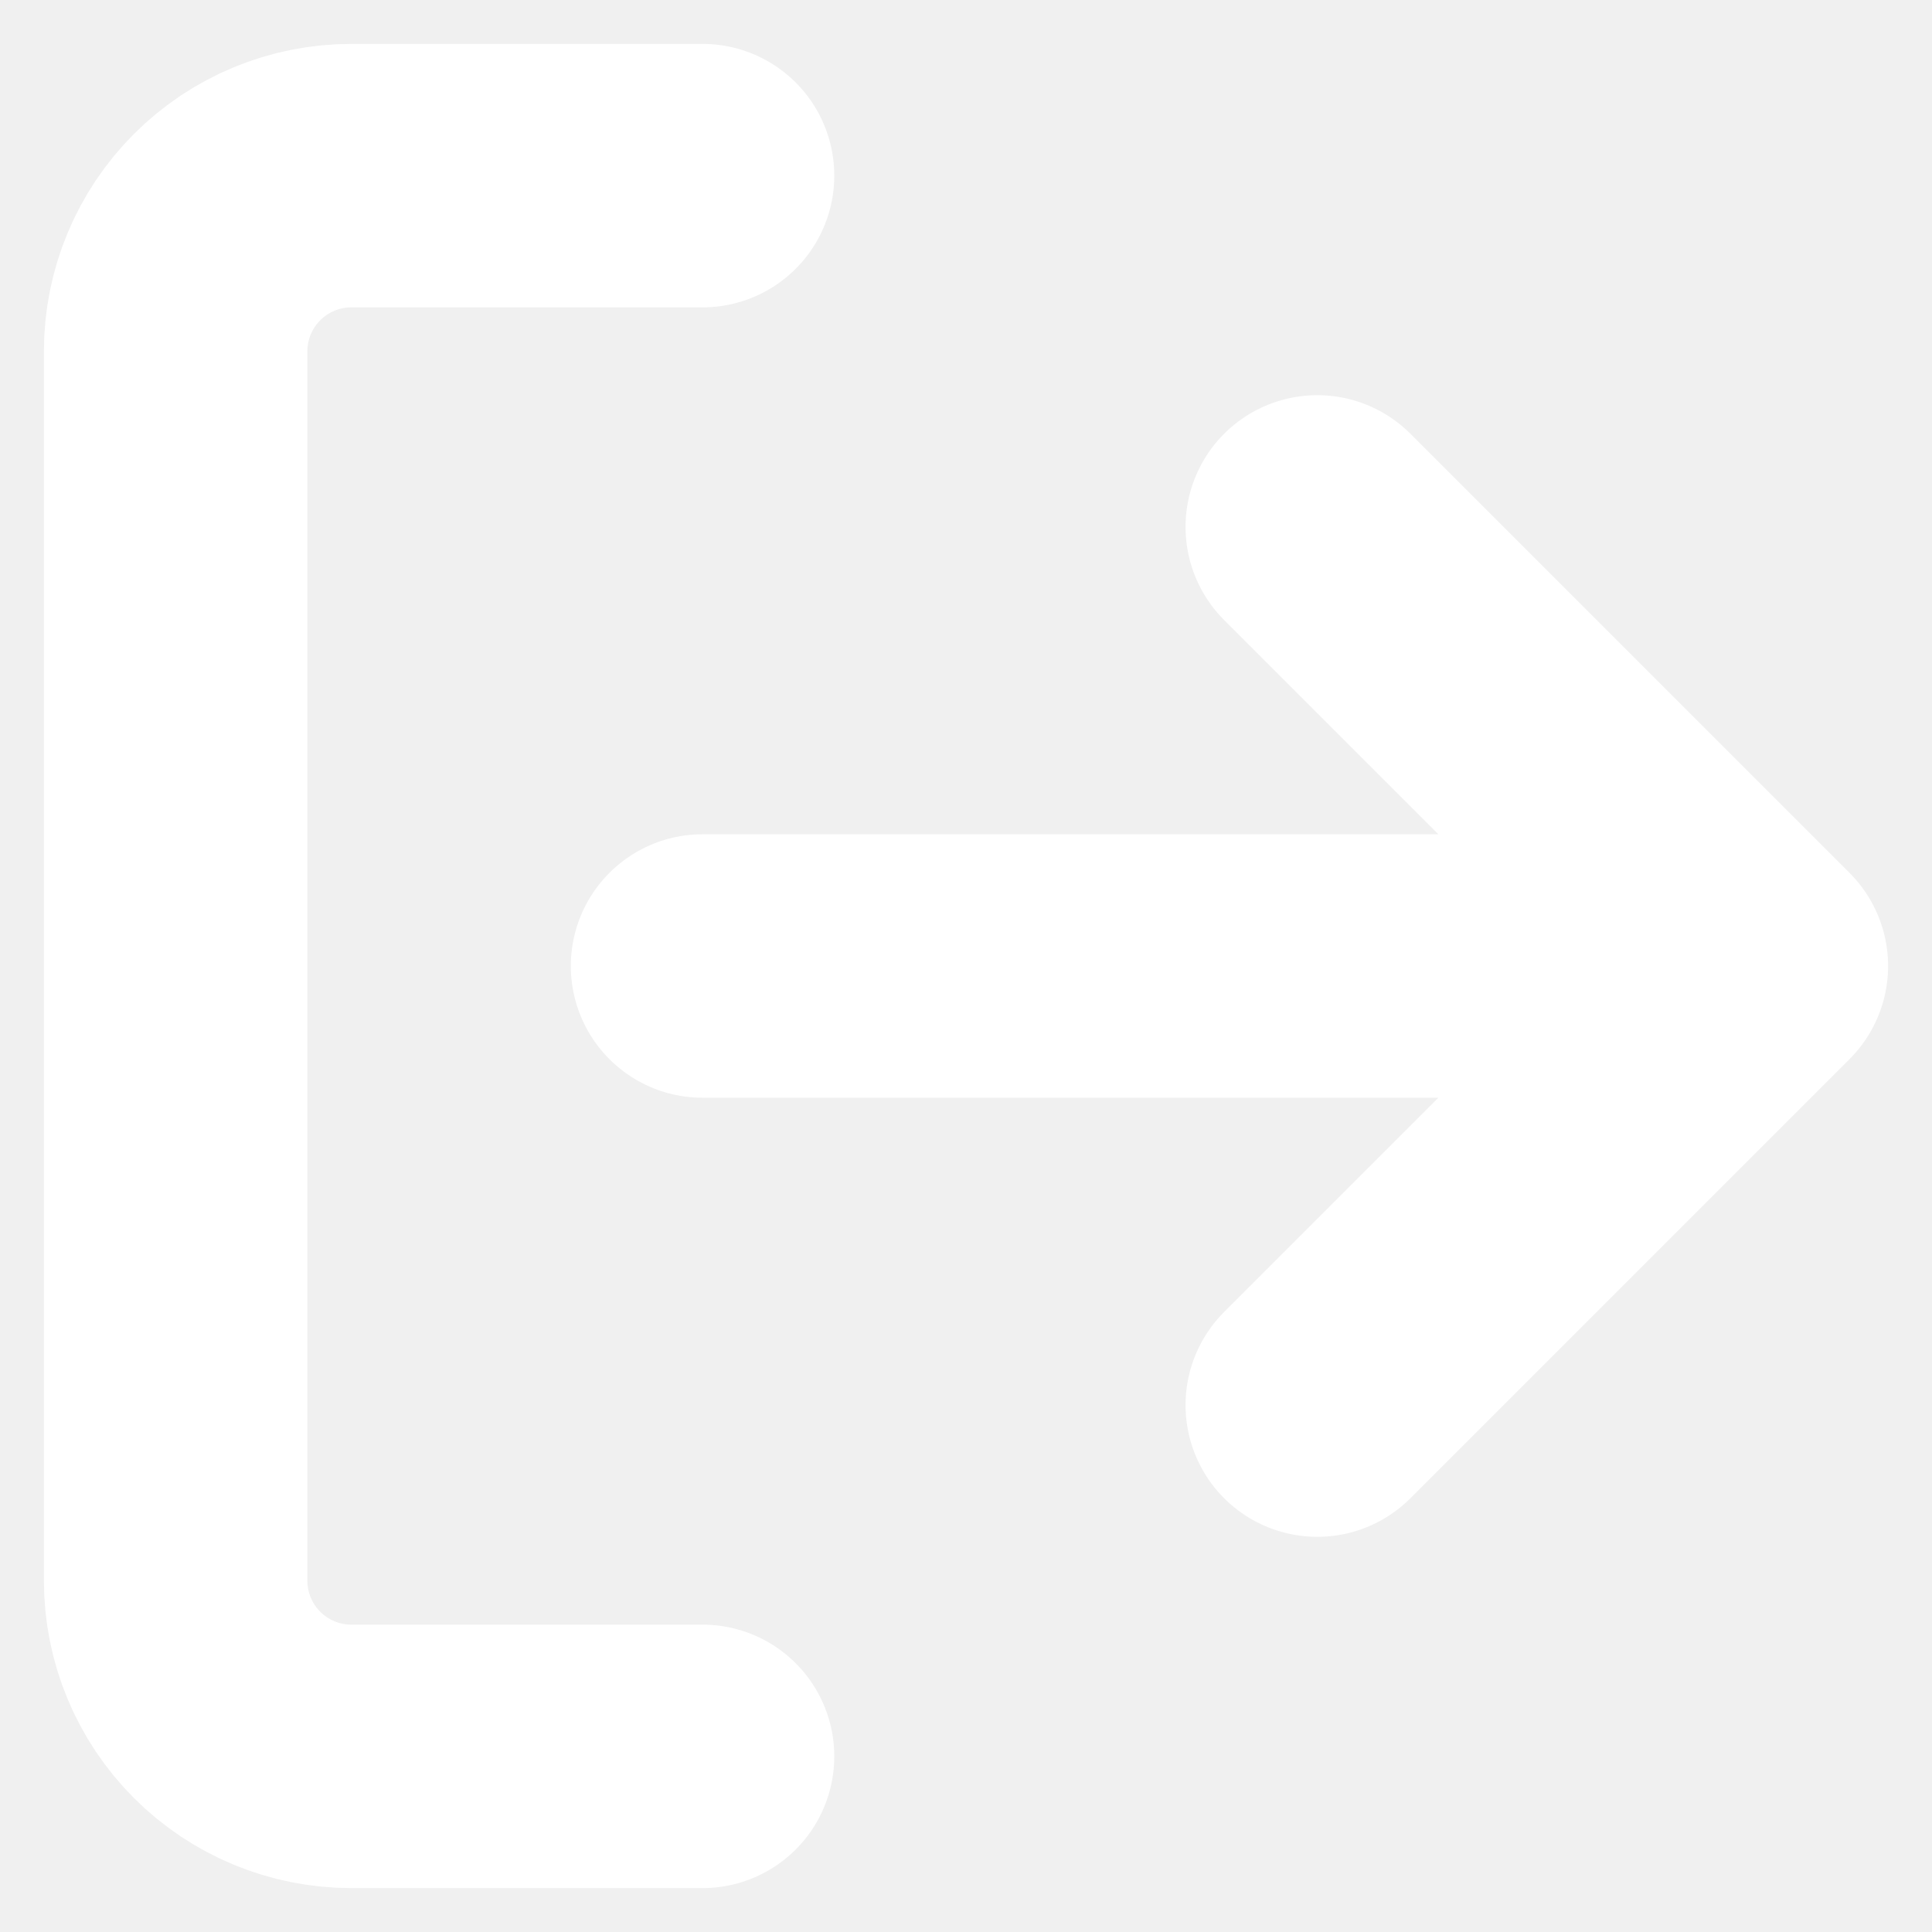
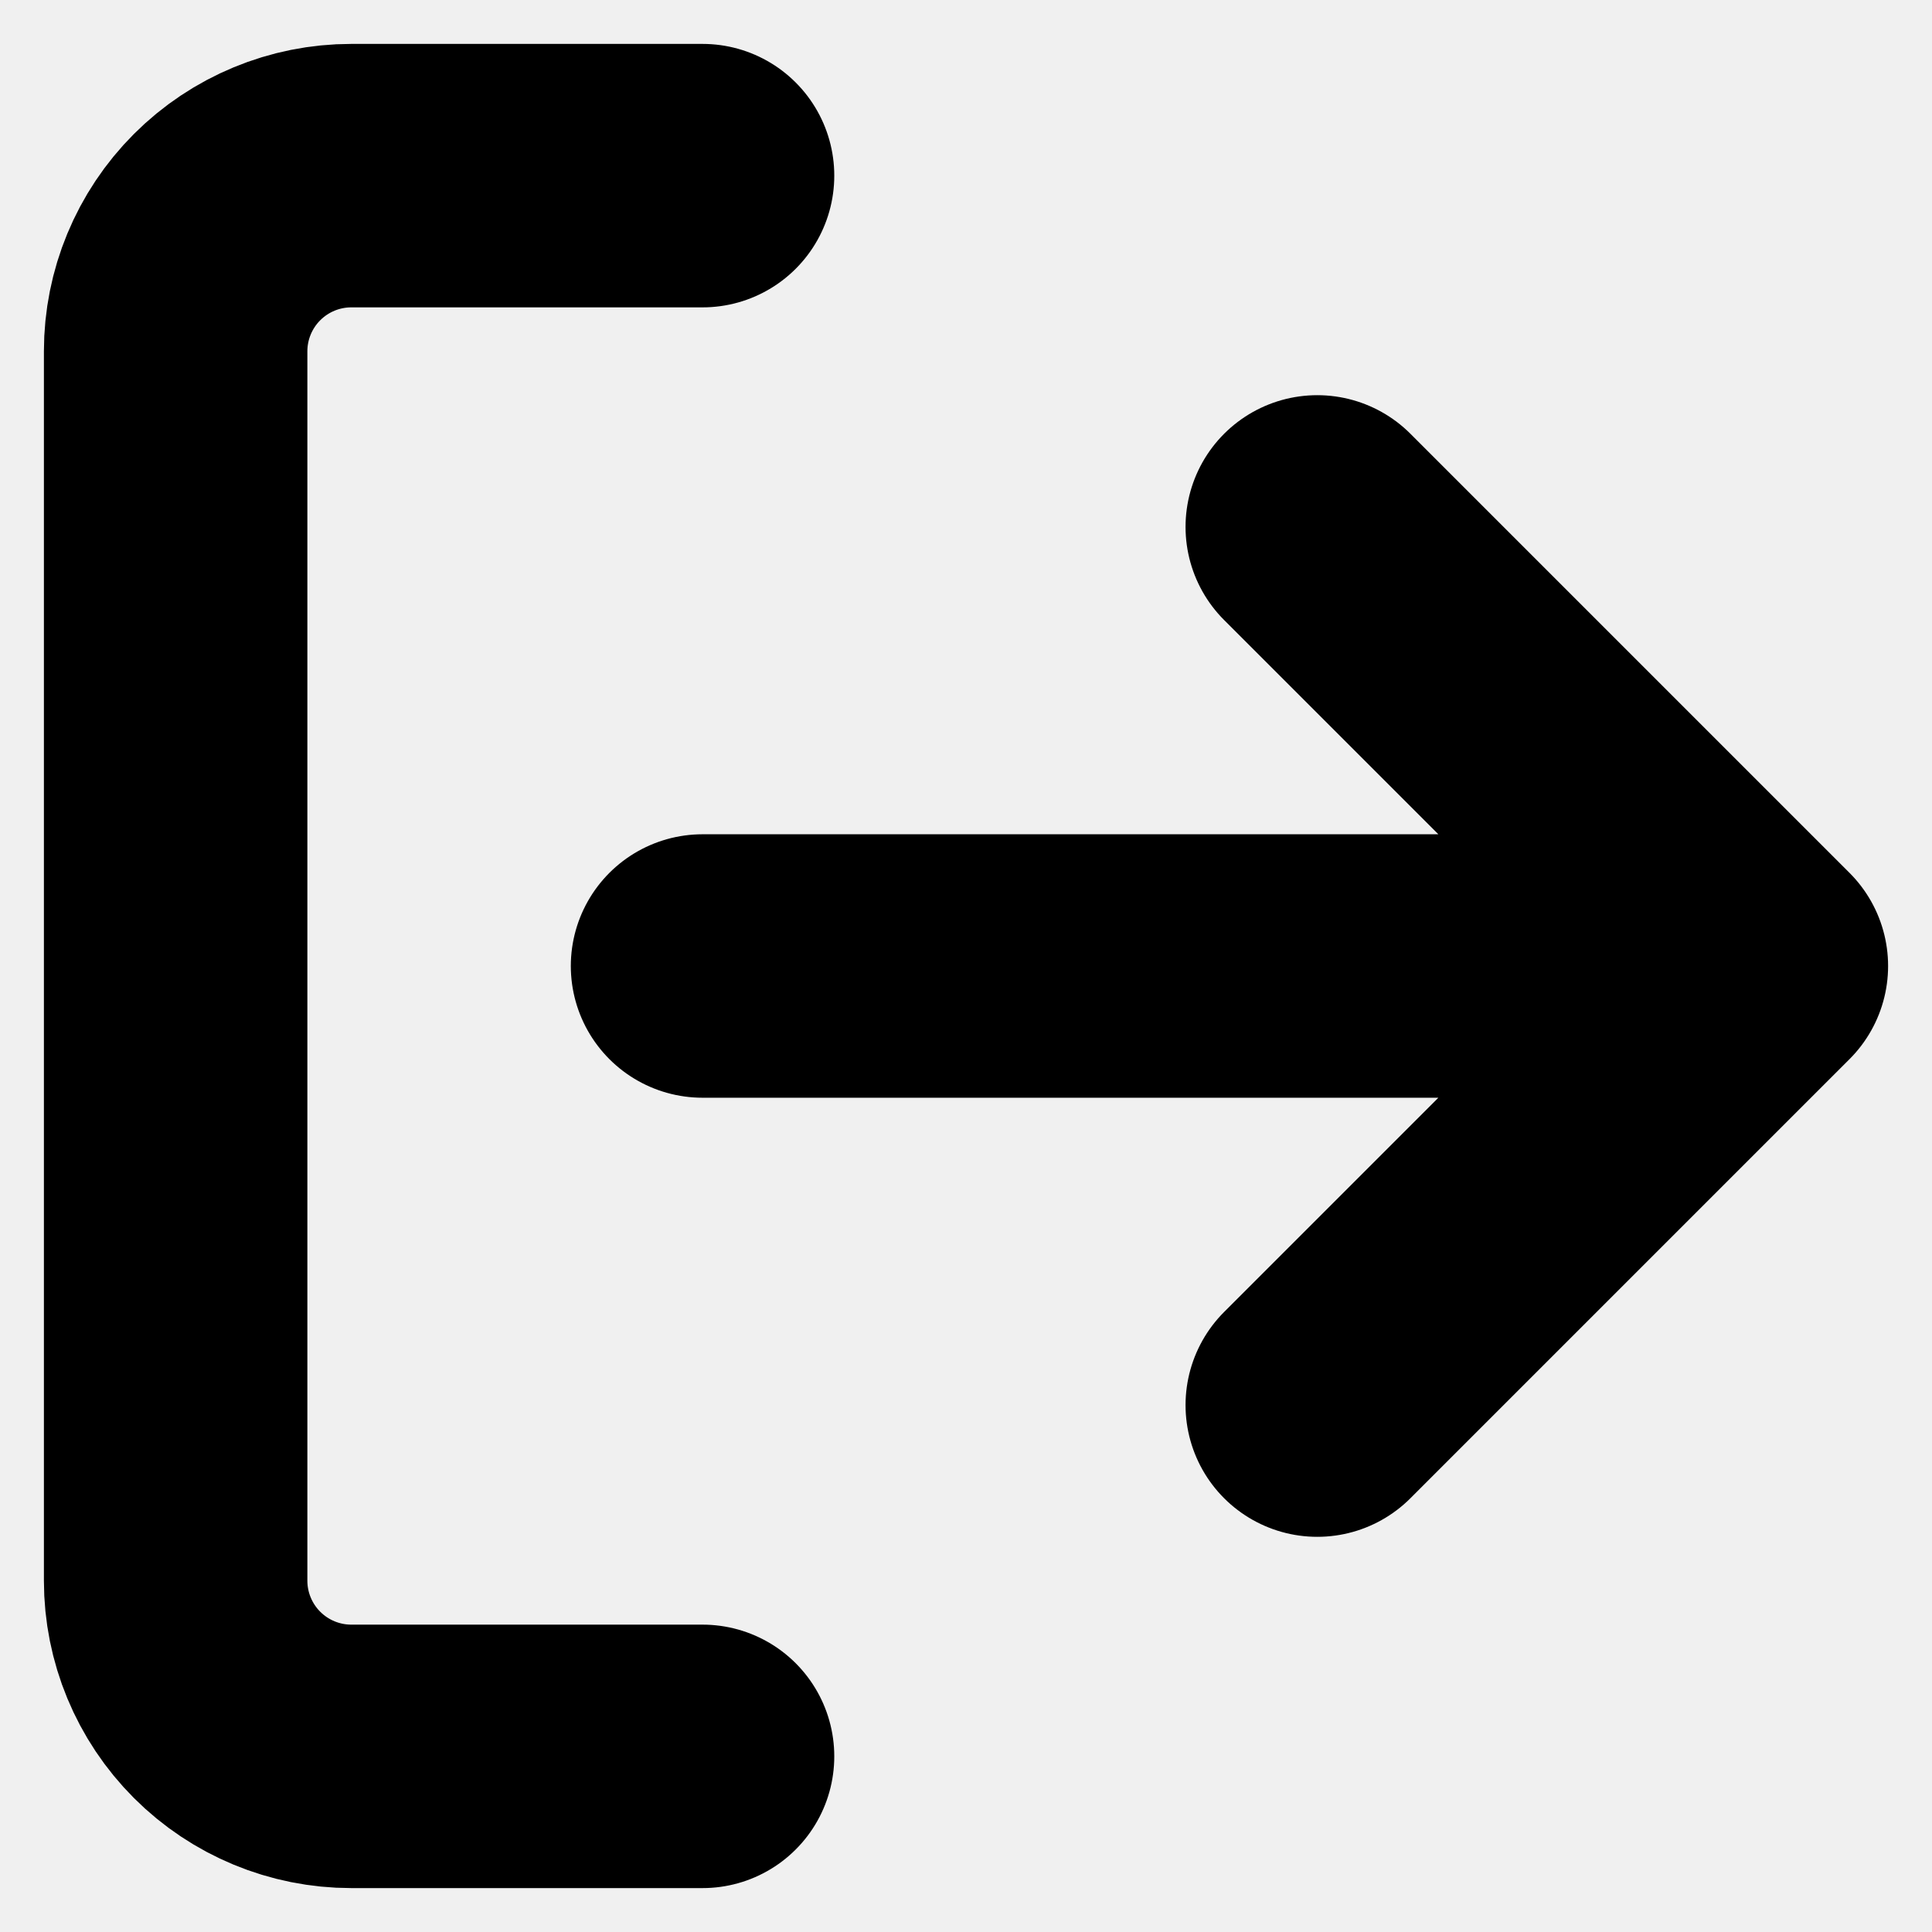
<svg xmlns="http://www.w3.org/2000/svg" width="22" height="22" viewBox="0 0 22 22" fill="none">
-   <path d="M8 20H4C3.47 20 2.961 19.789 2.586 19.414C2.211 19.039 2 18.53 2 18V4C2 3.47 2.211 2.961 2.586 2.586C2.961 2.211 3.47 2 4 2H8M15 16L20 11M20 11L15 6M20 11H8" stroke="white" stroke-width="3" stroke-linecap="round" stroke-linejoin="round" />
+   <path d="M8 20H4C3.47 20 2.961 19.789 2.586 19.414C2.211 19.039 2 18.53 2 18V4C2 3.47 2.211 2.961 2.586 2.586C2.961 2.211 3.47 2 4 2H8M15 16L20 11M20 11L15 6M20 11H8" stroke="currentColor" stroke-width="3" stroke-linecap="round" stroke-linejoin="round" />
</svg>
